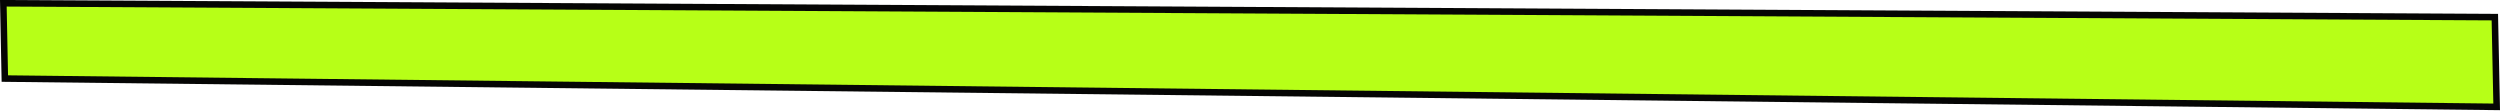
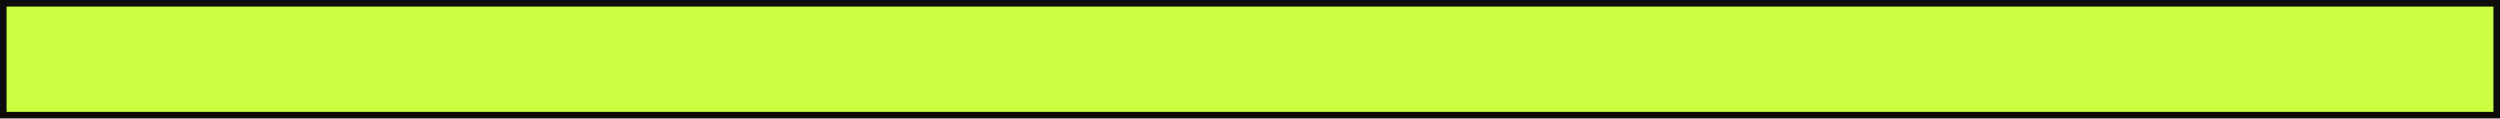
- <svg xmlns="http://www.w3.org/2000/svg" id="Calque_2" data-name="Calque 2" viewBox="0 0 382.5 16.86">
+ <svg xmlns="http://www.w3.org/2000/svg" id="Calque_2" data-name="Calque 2" viewBox="0 0 380 18">
  <defs>
    <style>
      .cls-1 {
-         fill: #b7ff17;
-         stroke: #050504;
+         fill: #ccff41;
+         stroke: #0d0d0c;
        stroke-miterlimit: 10;
      }
    </style>
  </defs>
  <g id="Maquette">
-     <polygon class="cls-1" points=".51 .5 .74 12.02 381.99 16.35 381.71 2.62 .51 .5" />
+     <rect class="cls-1" x=".5" y=".5" width="379" height="17" />
  </g>
</svg>
